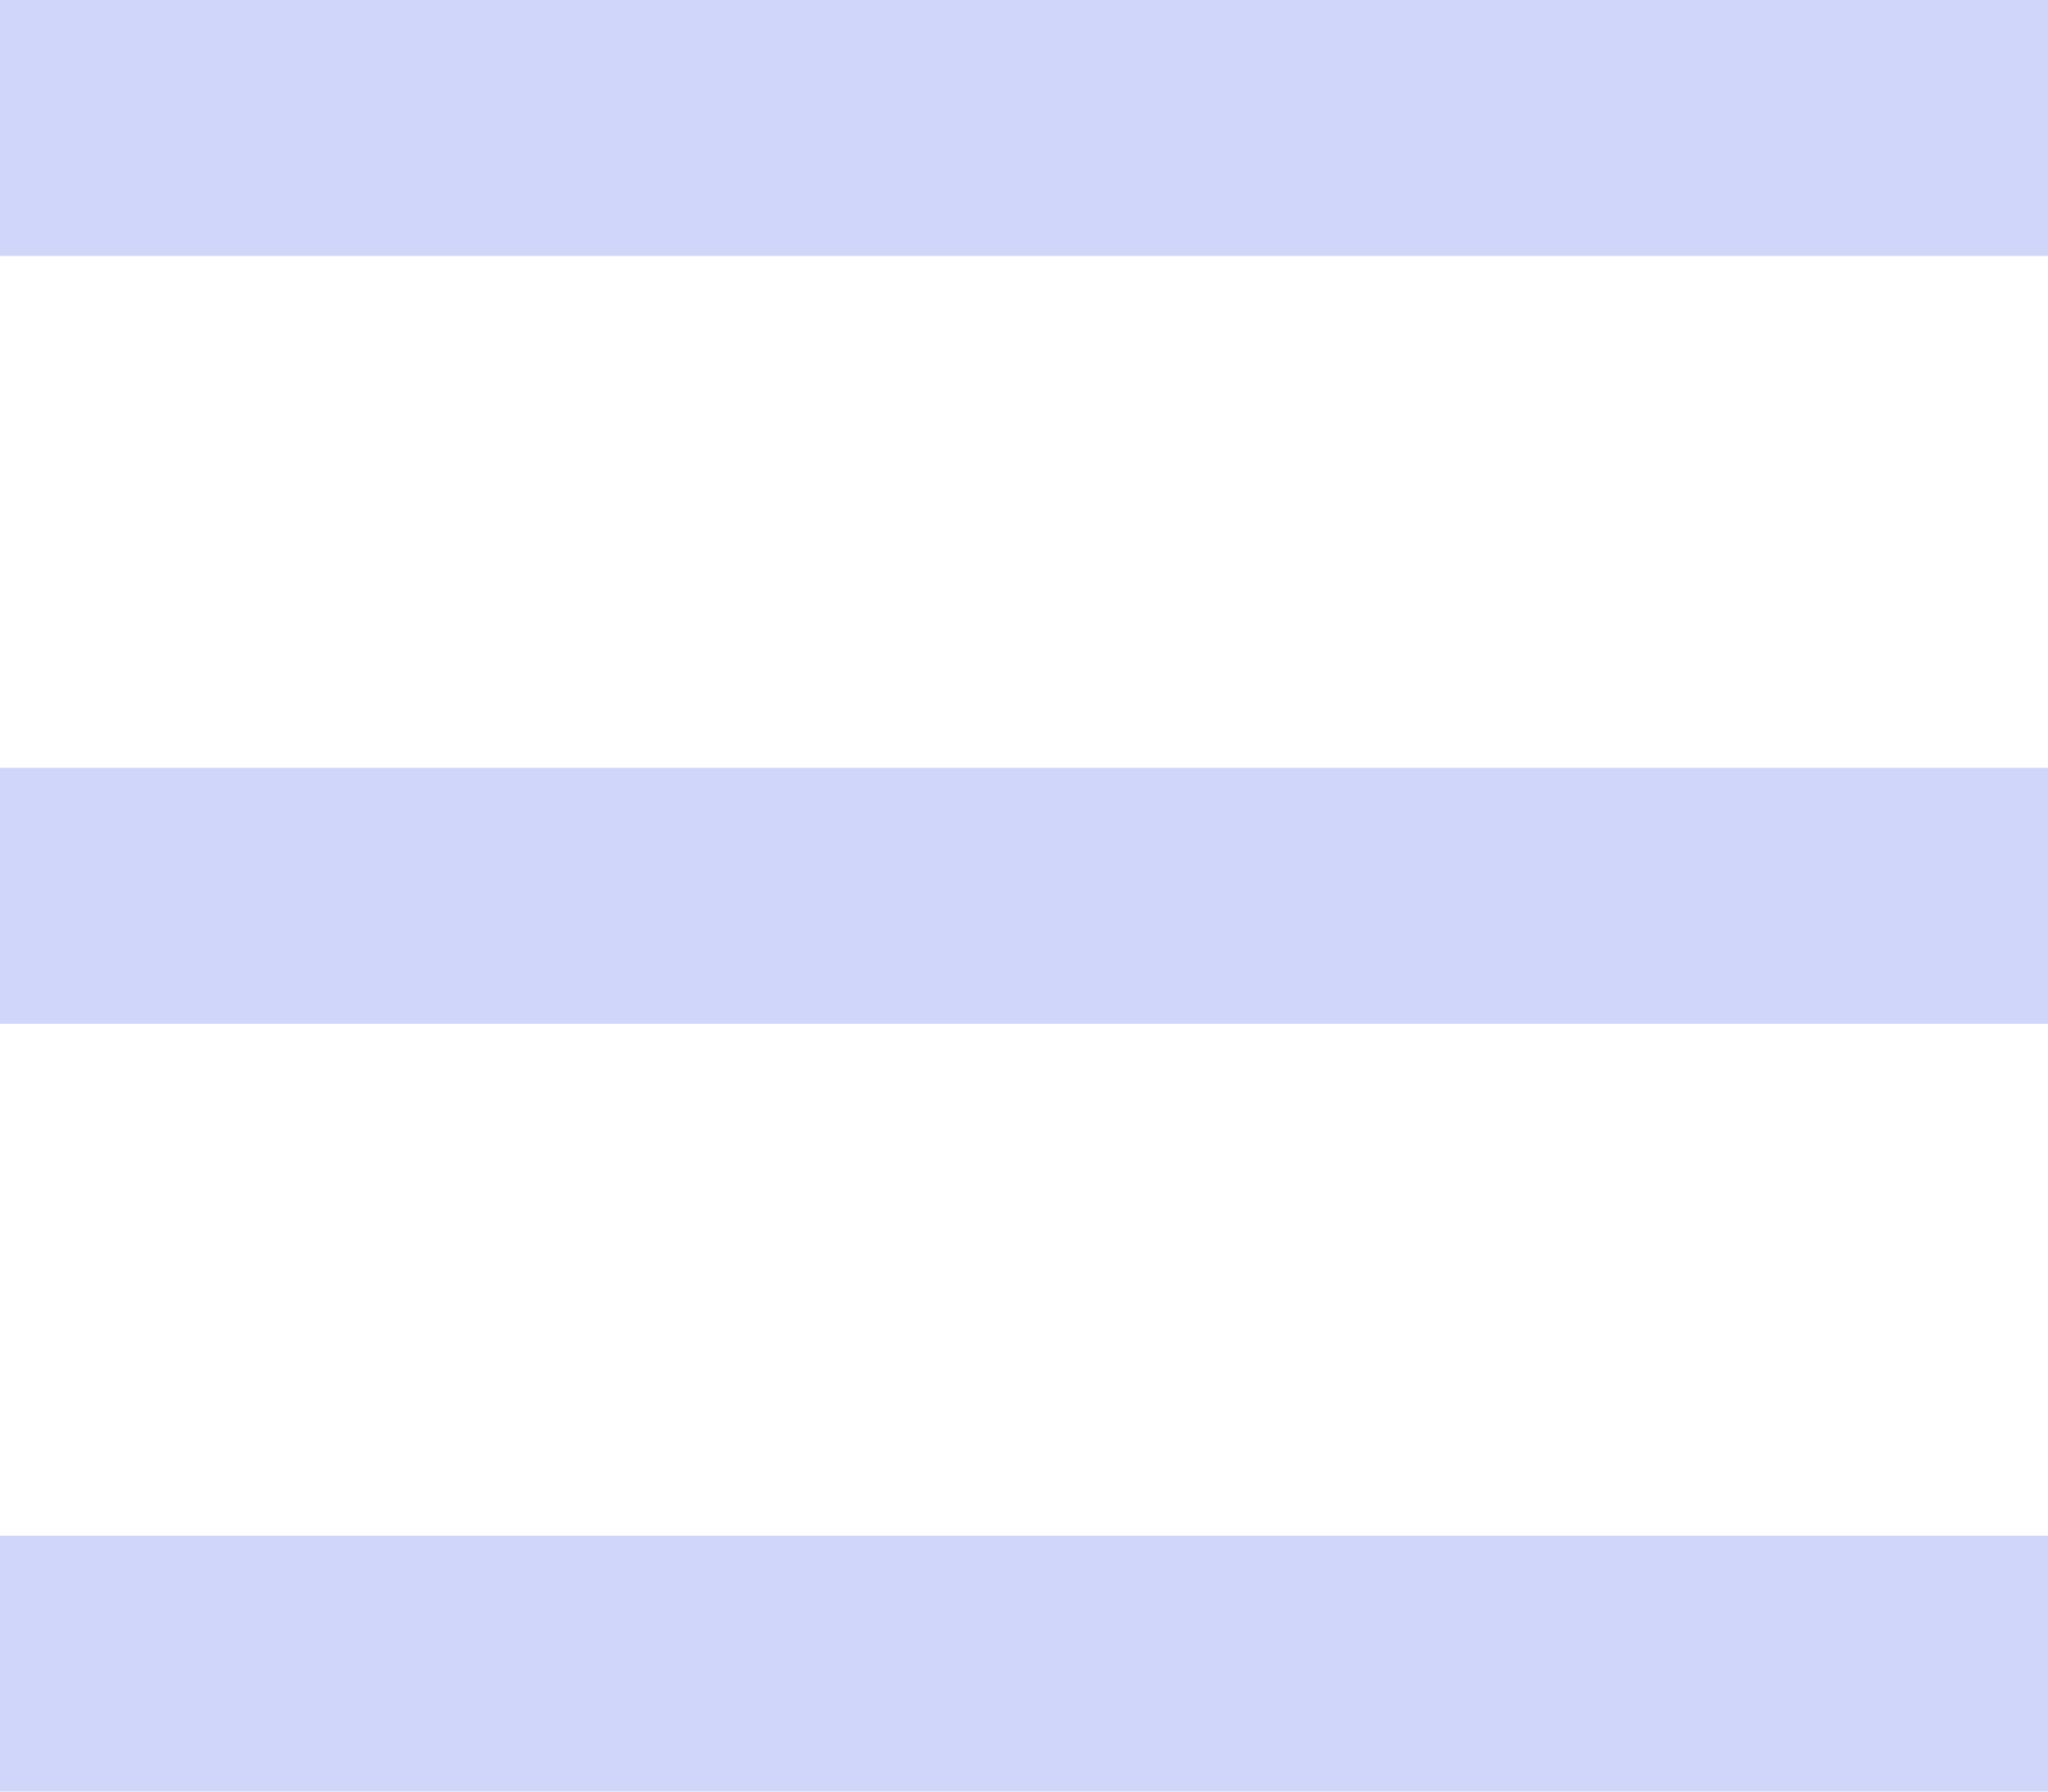
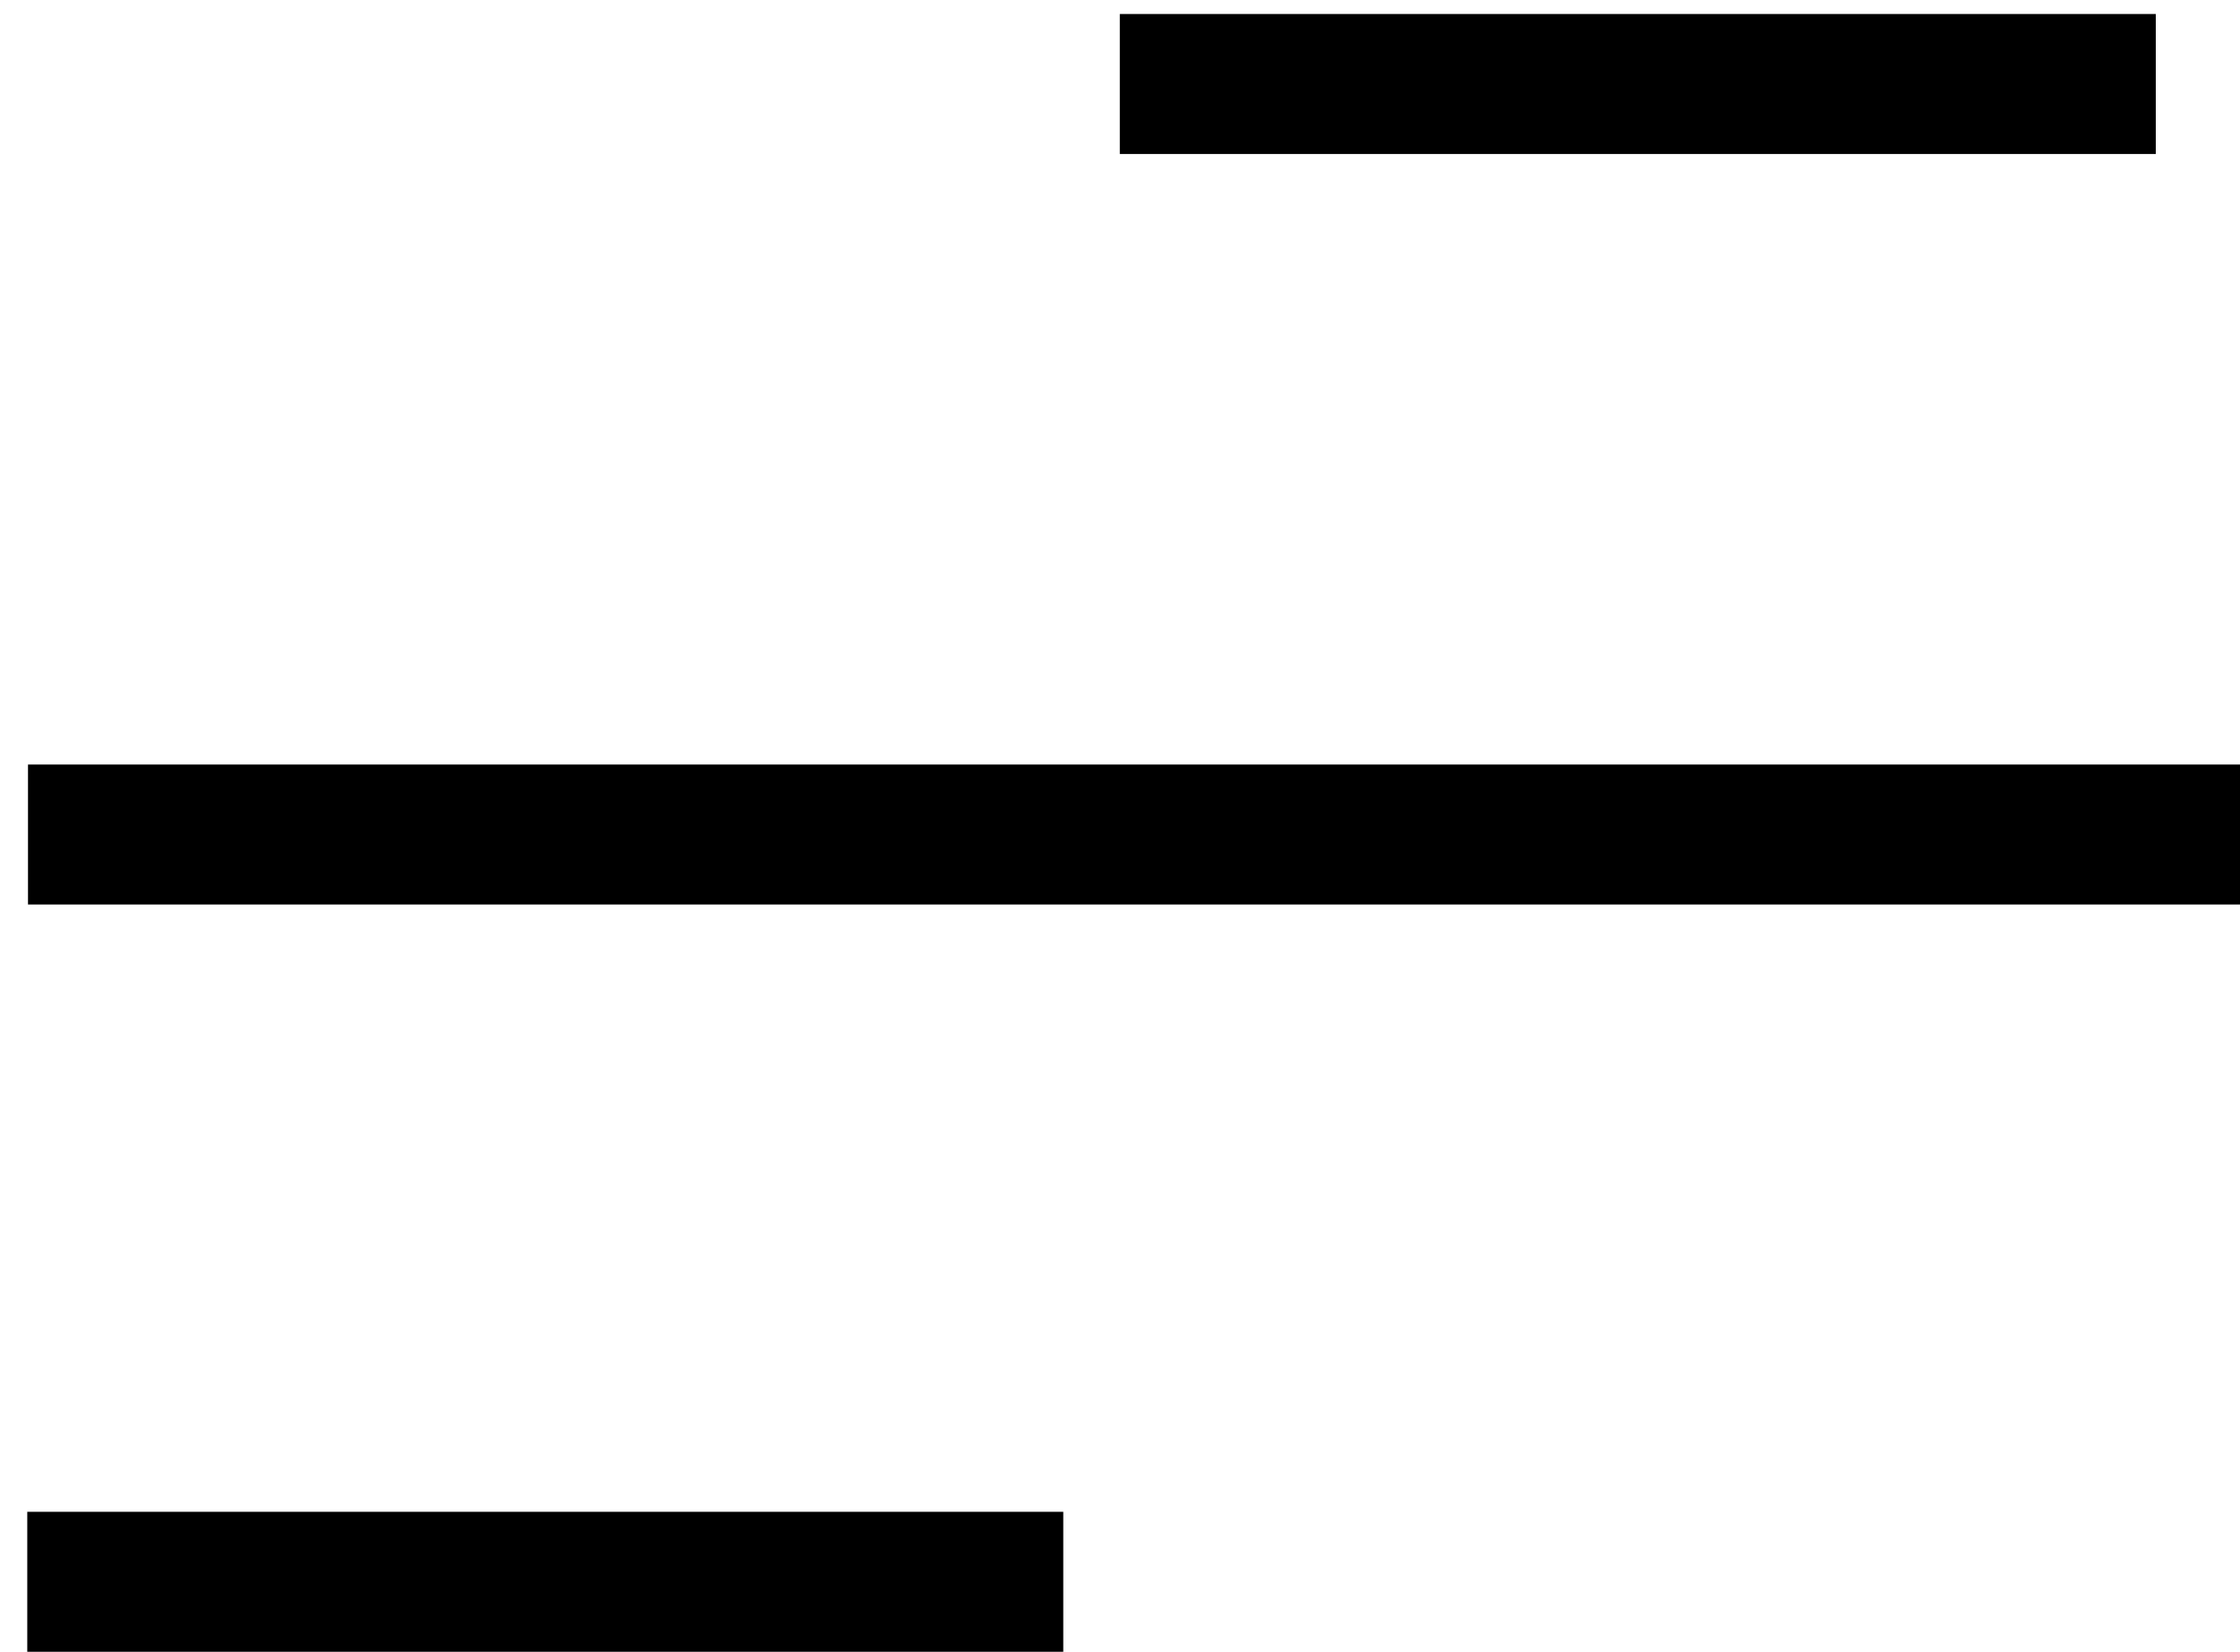
- <svg xmlns="http://www.w3.org/2000/svg" width="24" height="21" viewBox="0 0 24 21" fill="none">
-   <g id="Group">
-     <rect id="Rectangle" width="24" height="3" fill="#D0D6F9" />
-     <rect id="Rectangle Copy" y="9" width="24" height="3" fill="#D0D6F9" />
-     <rect id="Rectangle Copy 2" y="18" width="24" height="3" fill="#D0D6F9" />
-   </g>
+ <svg xmlns="http://www.w3.org/2000/svg" width="80" height="59" viewBox="0 0 80 59" fill="none">
+   <line x1="39.993" y1="3" x2="76.993" y2="3" stroke="black" stroke-width="5" />
+   <line x1="0.974" y1="56.5" x2="37.974" y2="56.5" stroke="black" stroke-width="5" />
+   <line x1="1" y1="29.808" x2="80" y2="29.808" stroke="black" stroke-width="5" />
</svg>
